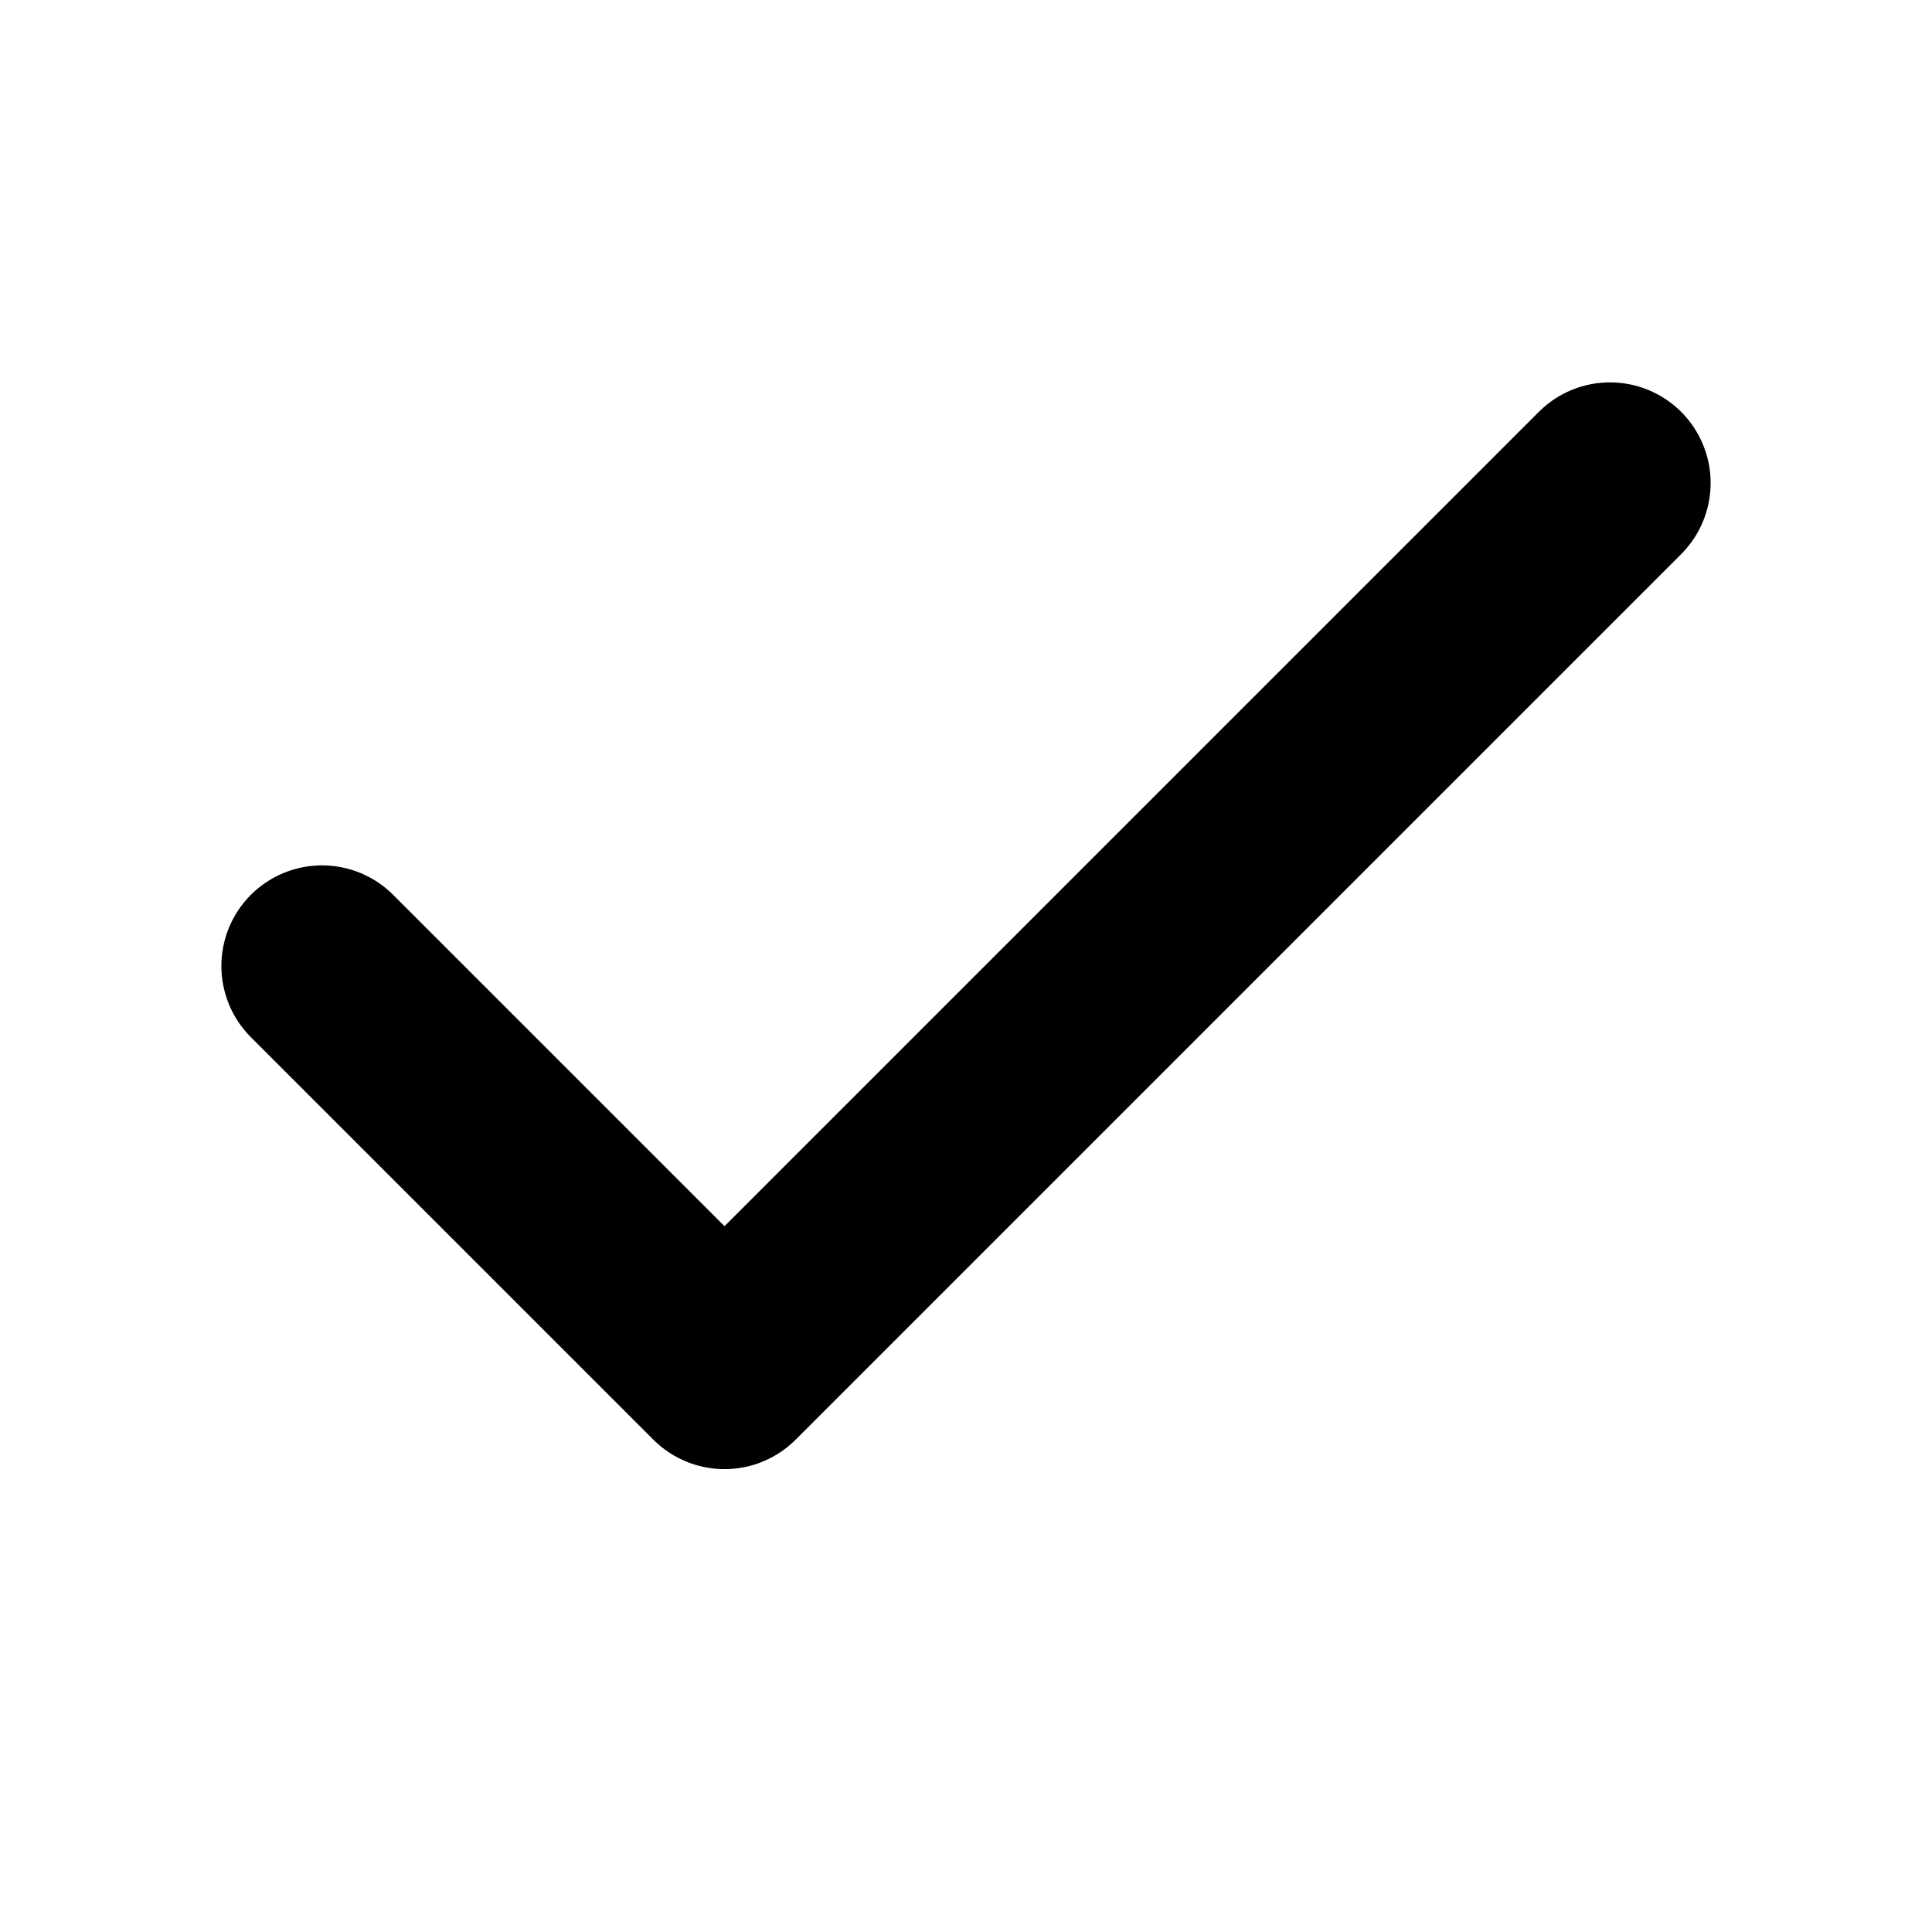
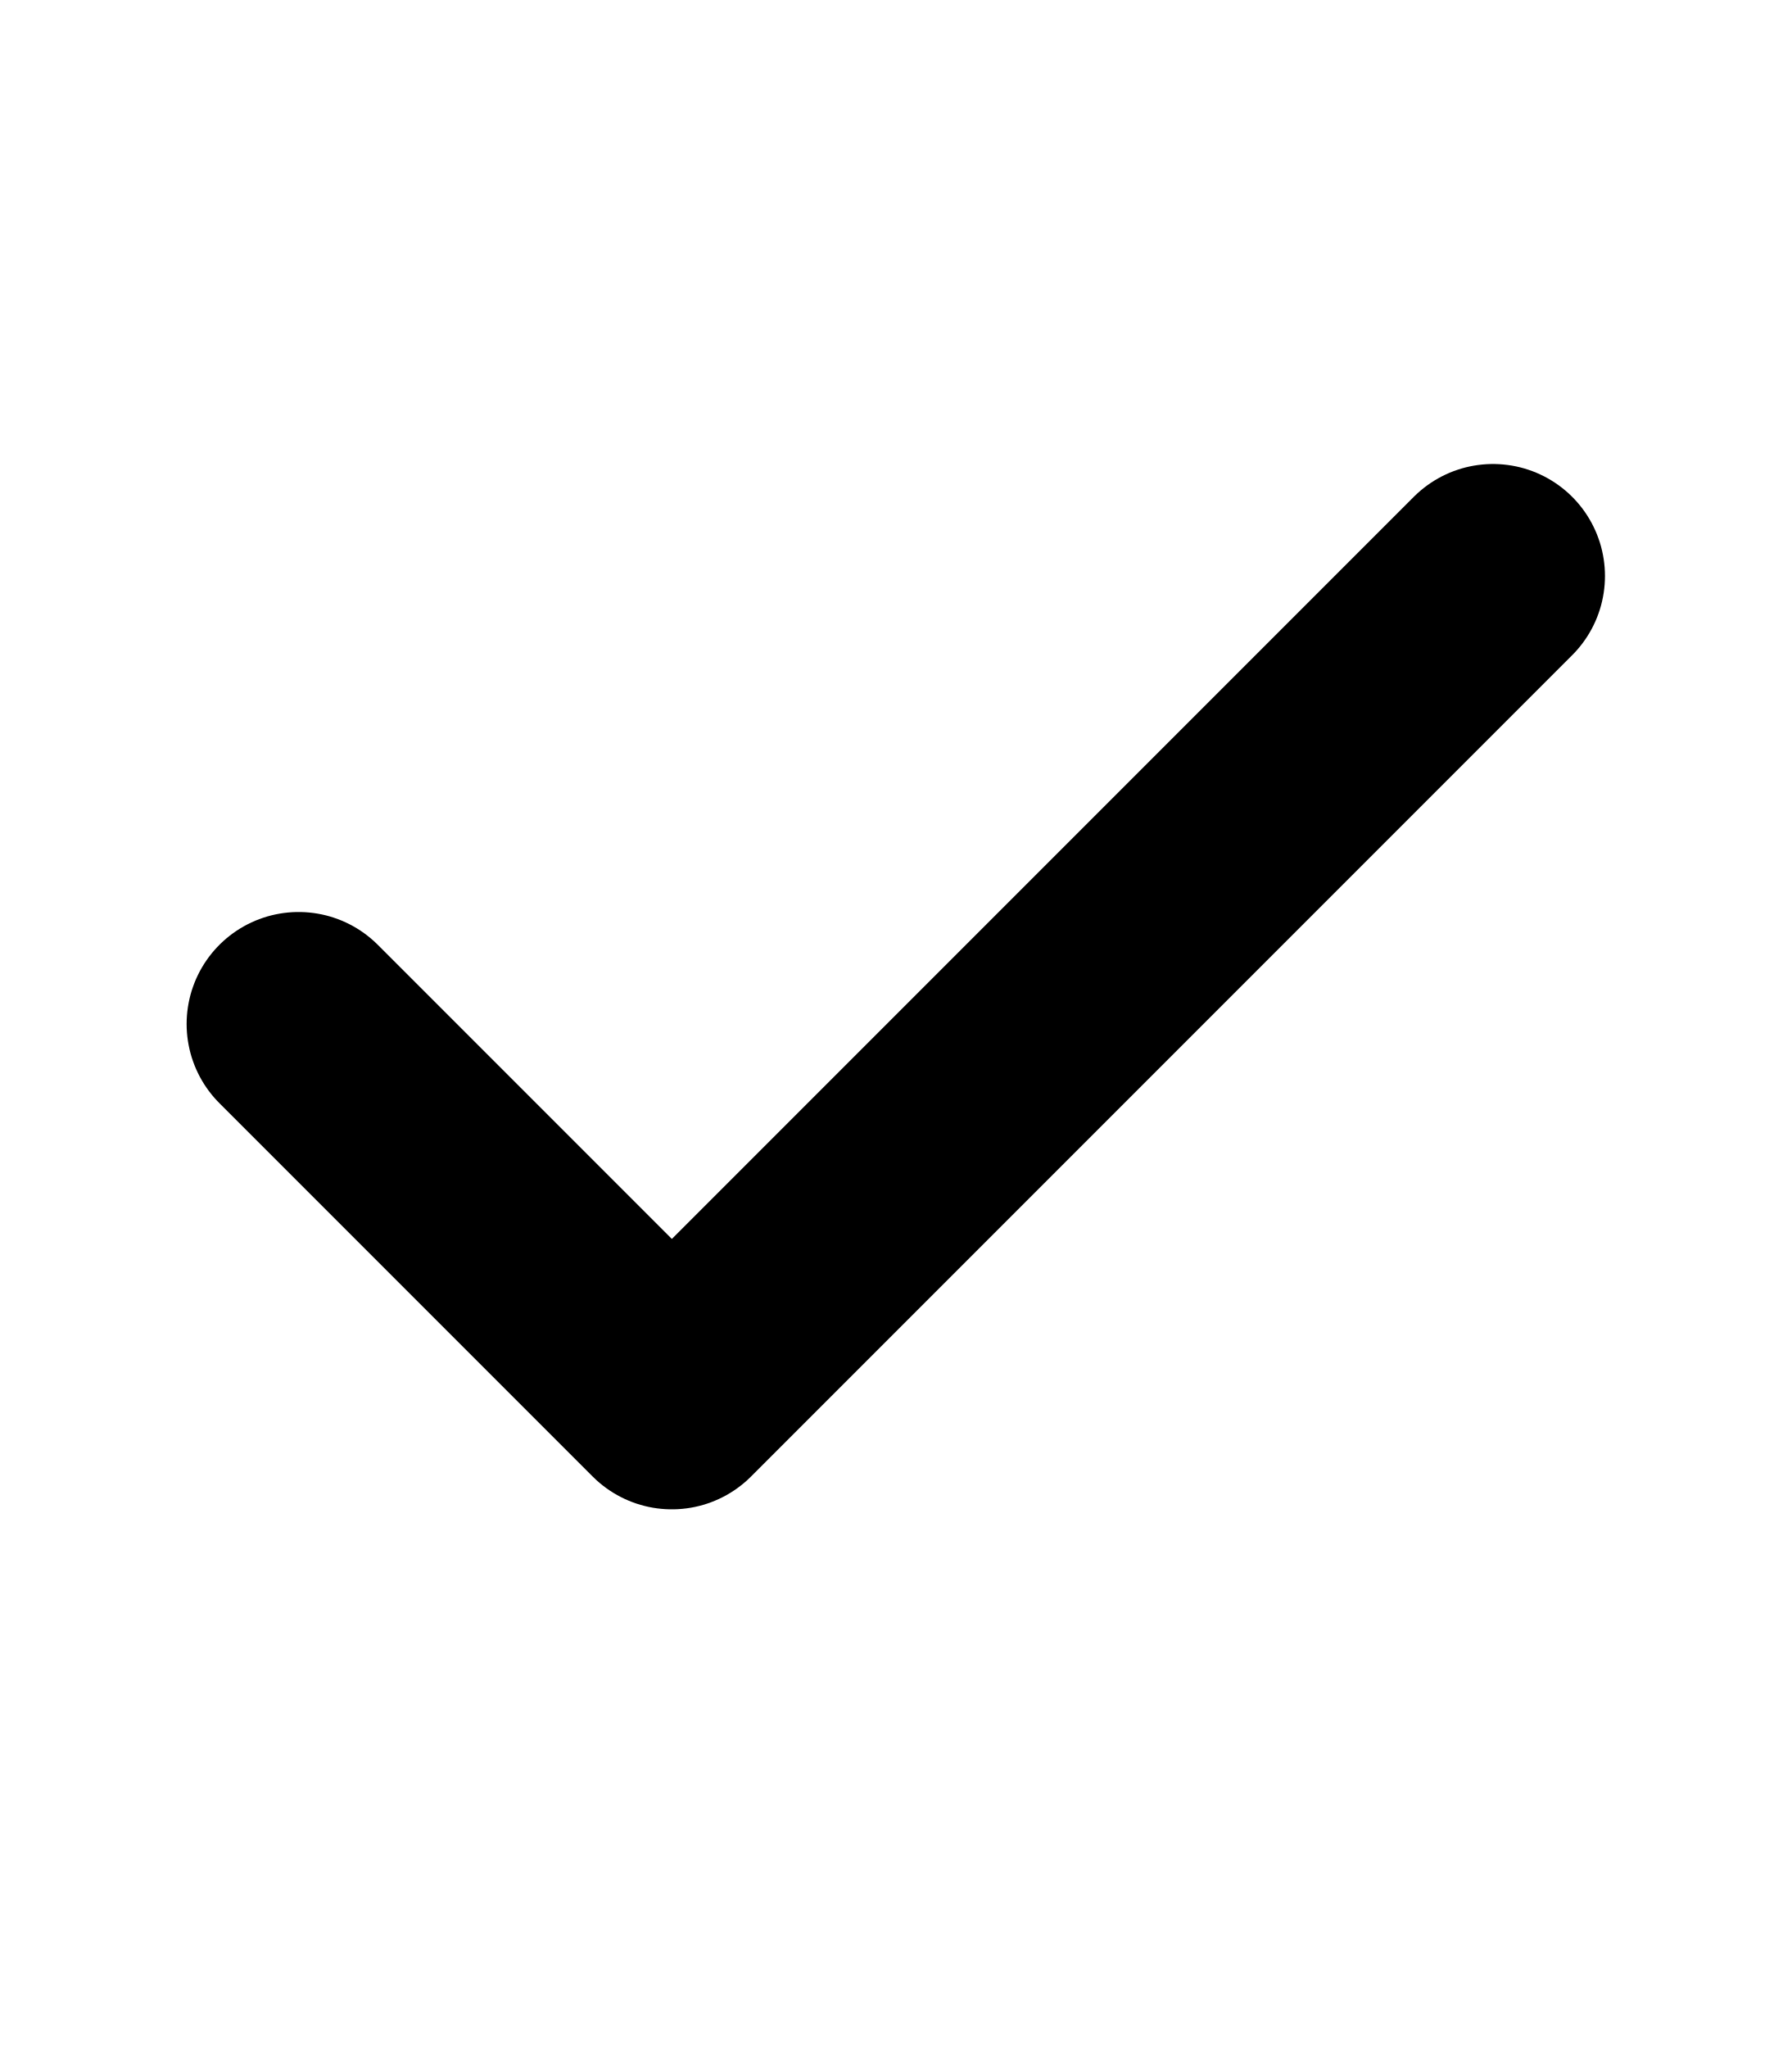
- <svg xmlns="http://www.w3.org/2000/svg" width="24" height="24" viewBox="0 0 24 24" fill="none" stroke="currentColor" stroke-width="2.5" stroke-linecap="round" stroke-linejoin="round" class="lucide lucide-check">
+ <svg xmlns="http://www.w3.org/2000/svg" width="14" height="16" viewBox="0 0 24 24" fill="none" stroke="currentColor" stroke-width="3" stroke-linecap="round" stroke-linejoin="round" class="lucide lucide-check">
  <path d="M20 6 9 17l-5-5" />
</svg>
